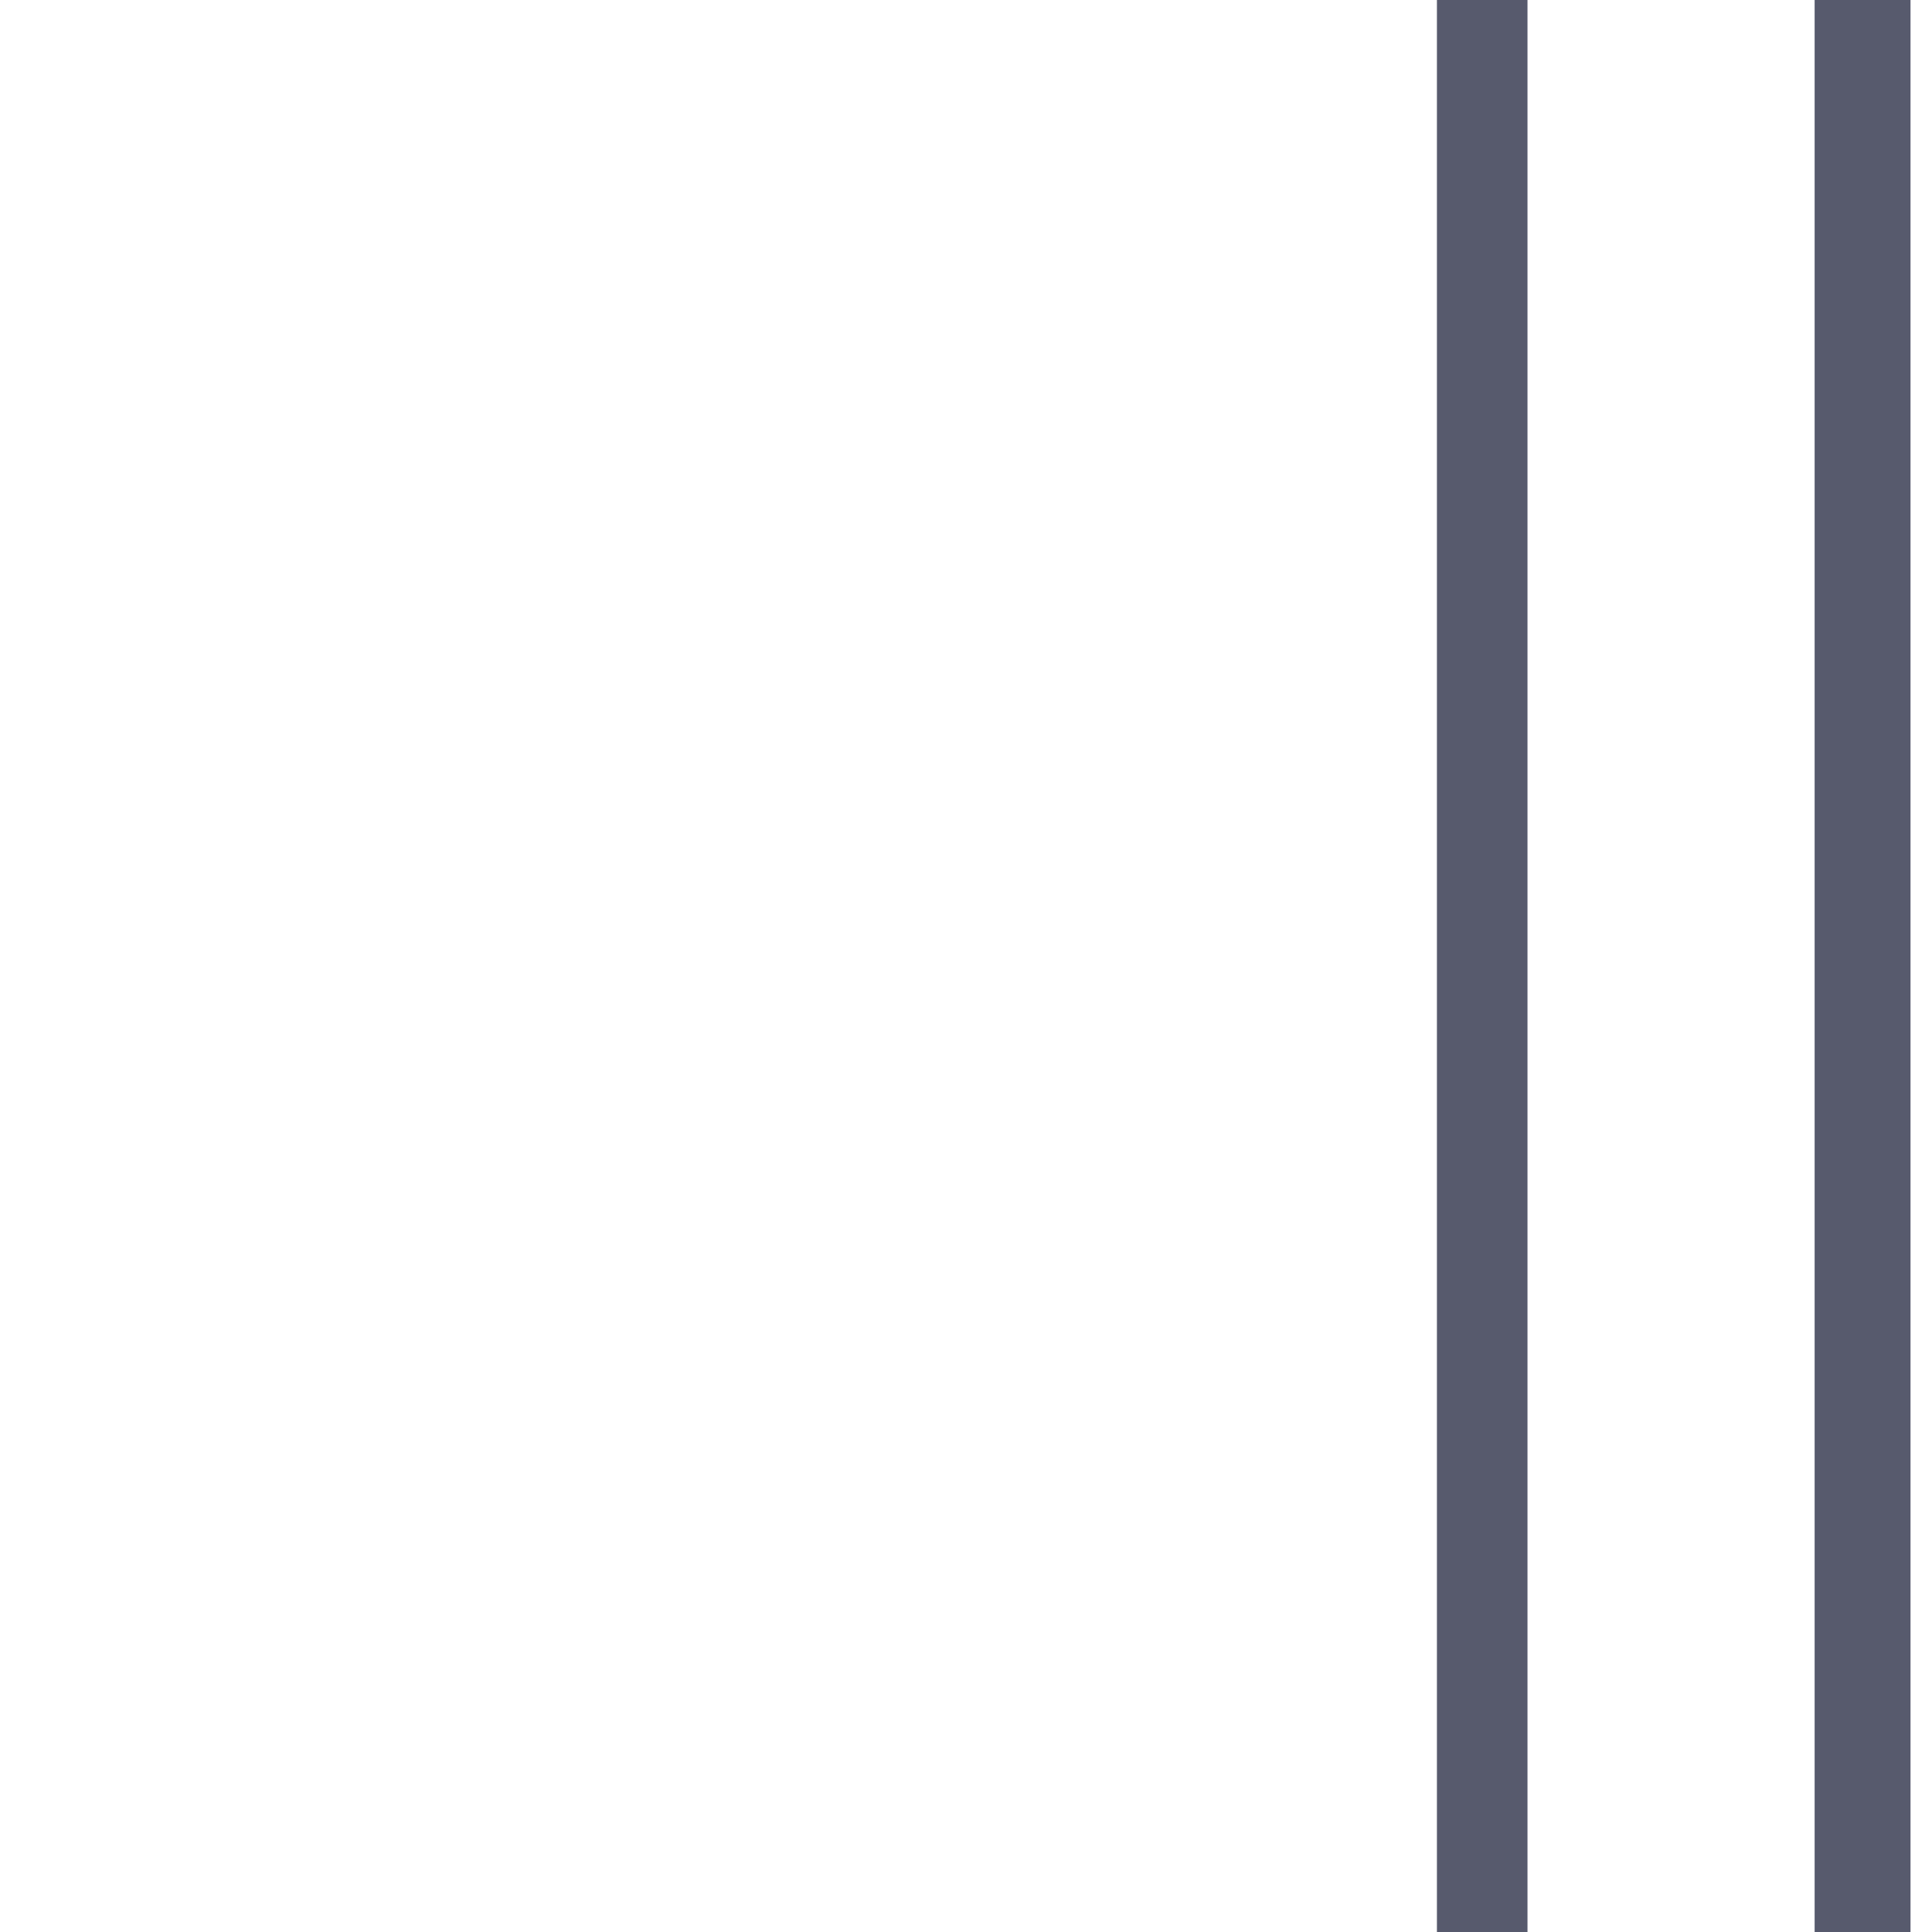
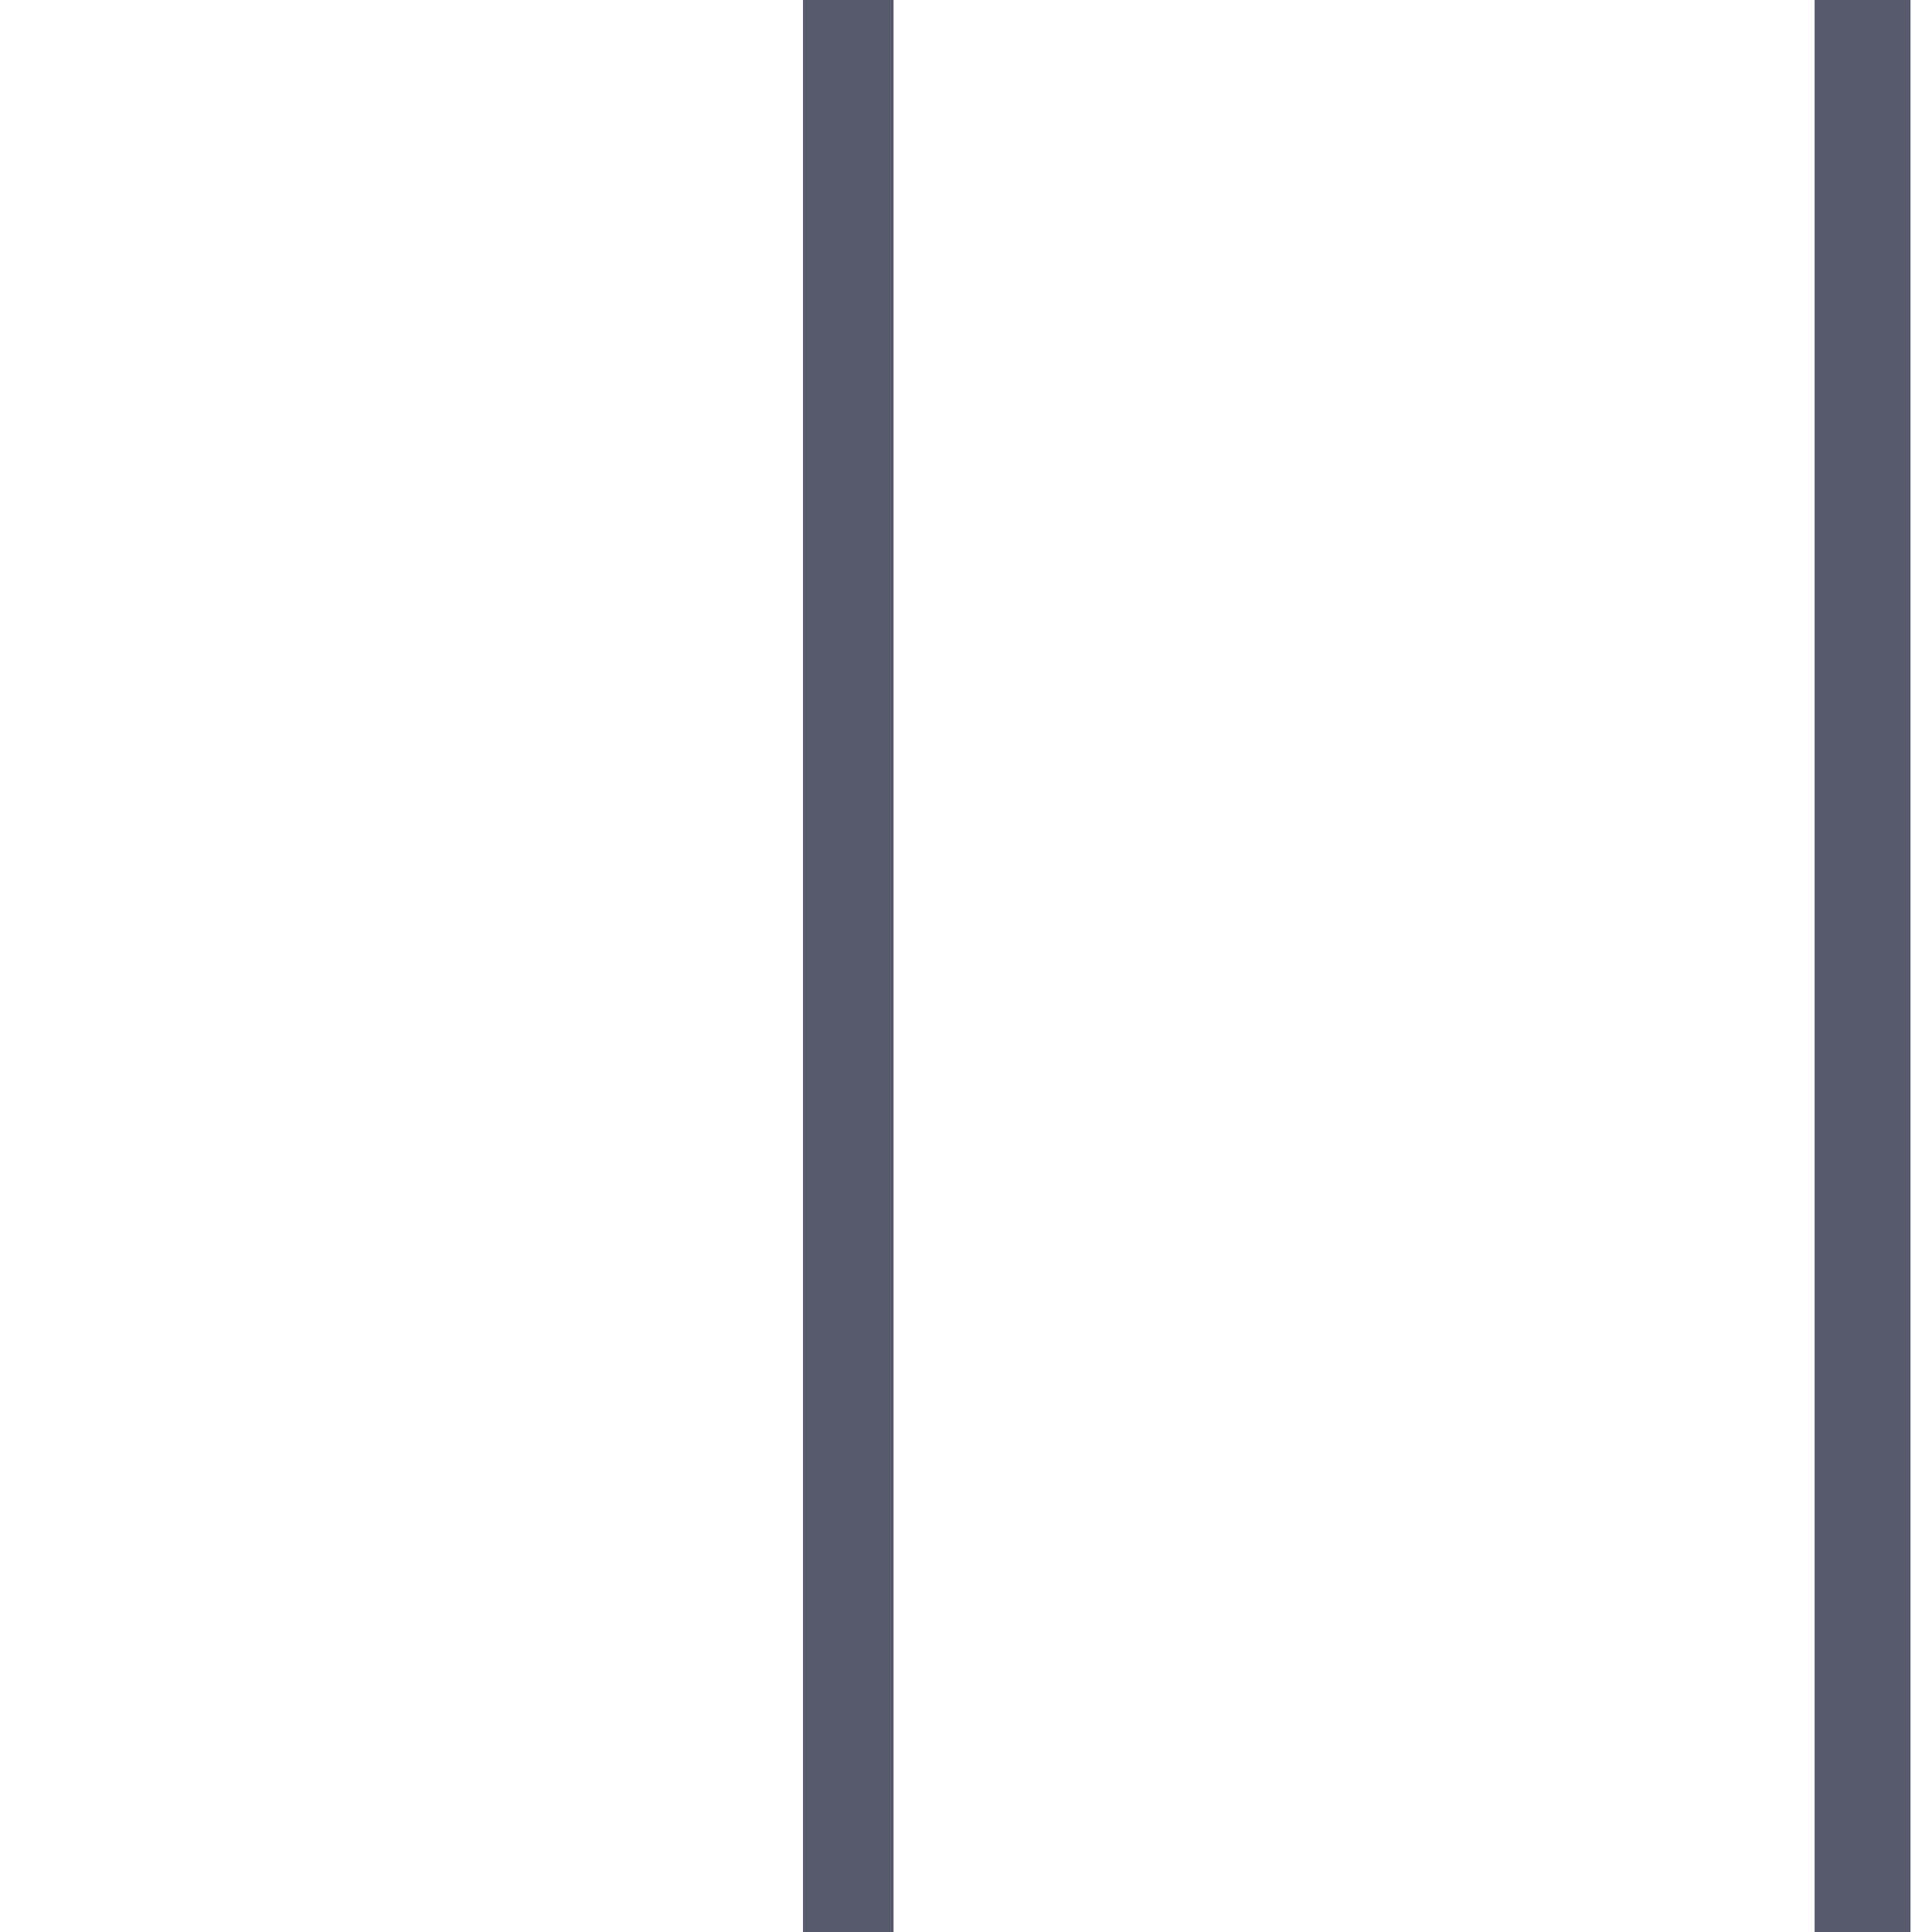
<svg xmlns="http://www.w3.org/2000/svg" version="1.1" id="圖層_1" x="0px" y="0px" viewBox="0 0 64 64" style="enable-background:new 0 0 64 64;" xml:space="preserve">
  <style type="text/css">
	.st0{fill:none;stroke:#575A6D;stroke-width:3;stroke-miterlimit:10;}
	.st1{fill:none;stroke:#575A6D;stroke-width:3.176;stroke-miterlimit:10;}
</style>
-   <polyline class="st0" points="-95.8,-62.1 49.1,-62.1 49.1,74.1 " />
+   <polyline class="st0" points="-116.8,-41.1 28.1,-41.1 28.1,95.1 " />
  <polyline class="st1" points="-89.8,-75 61.7,-75 61.7,68.1 " />
</svg>
